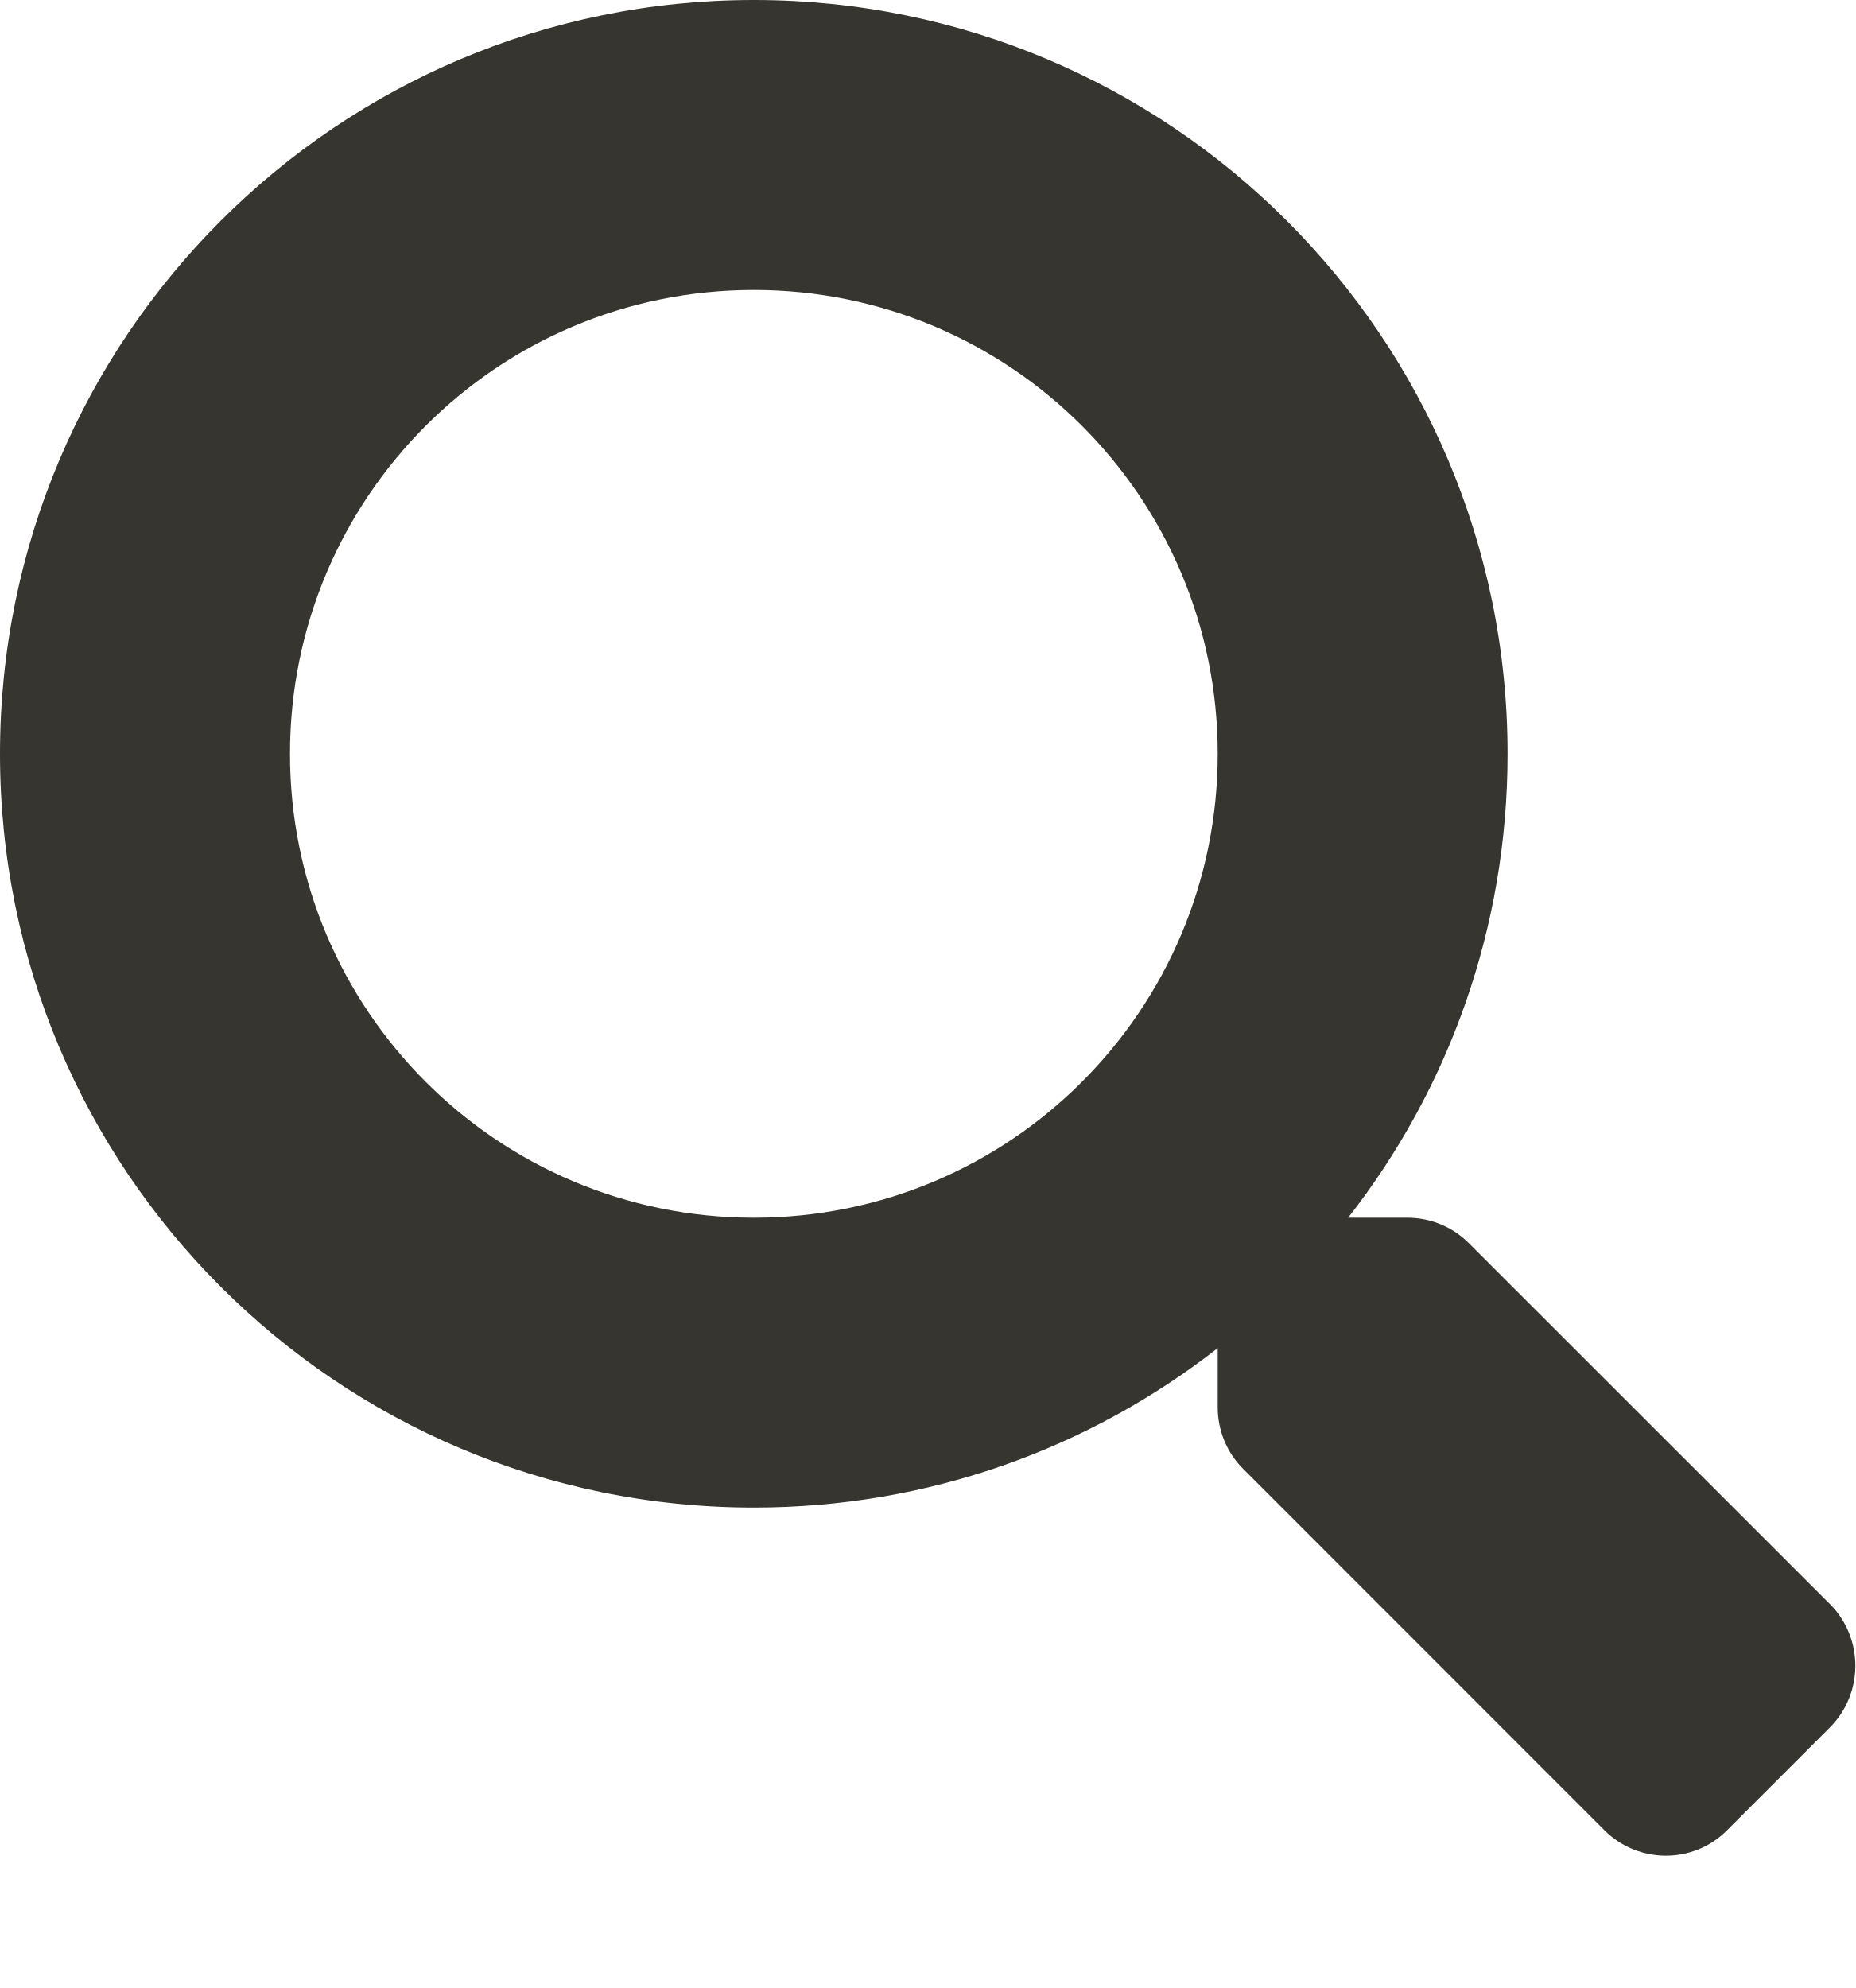
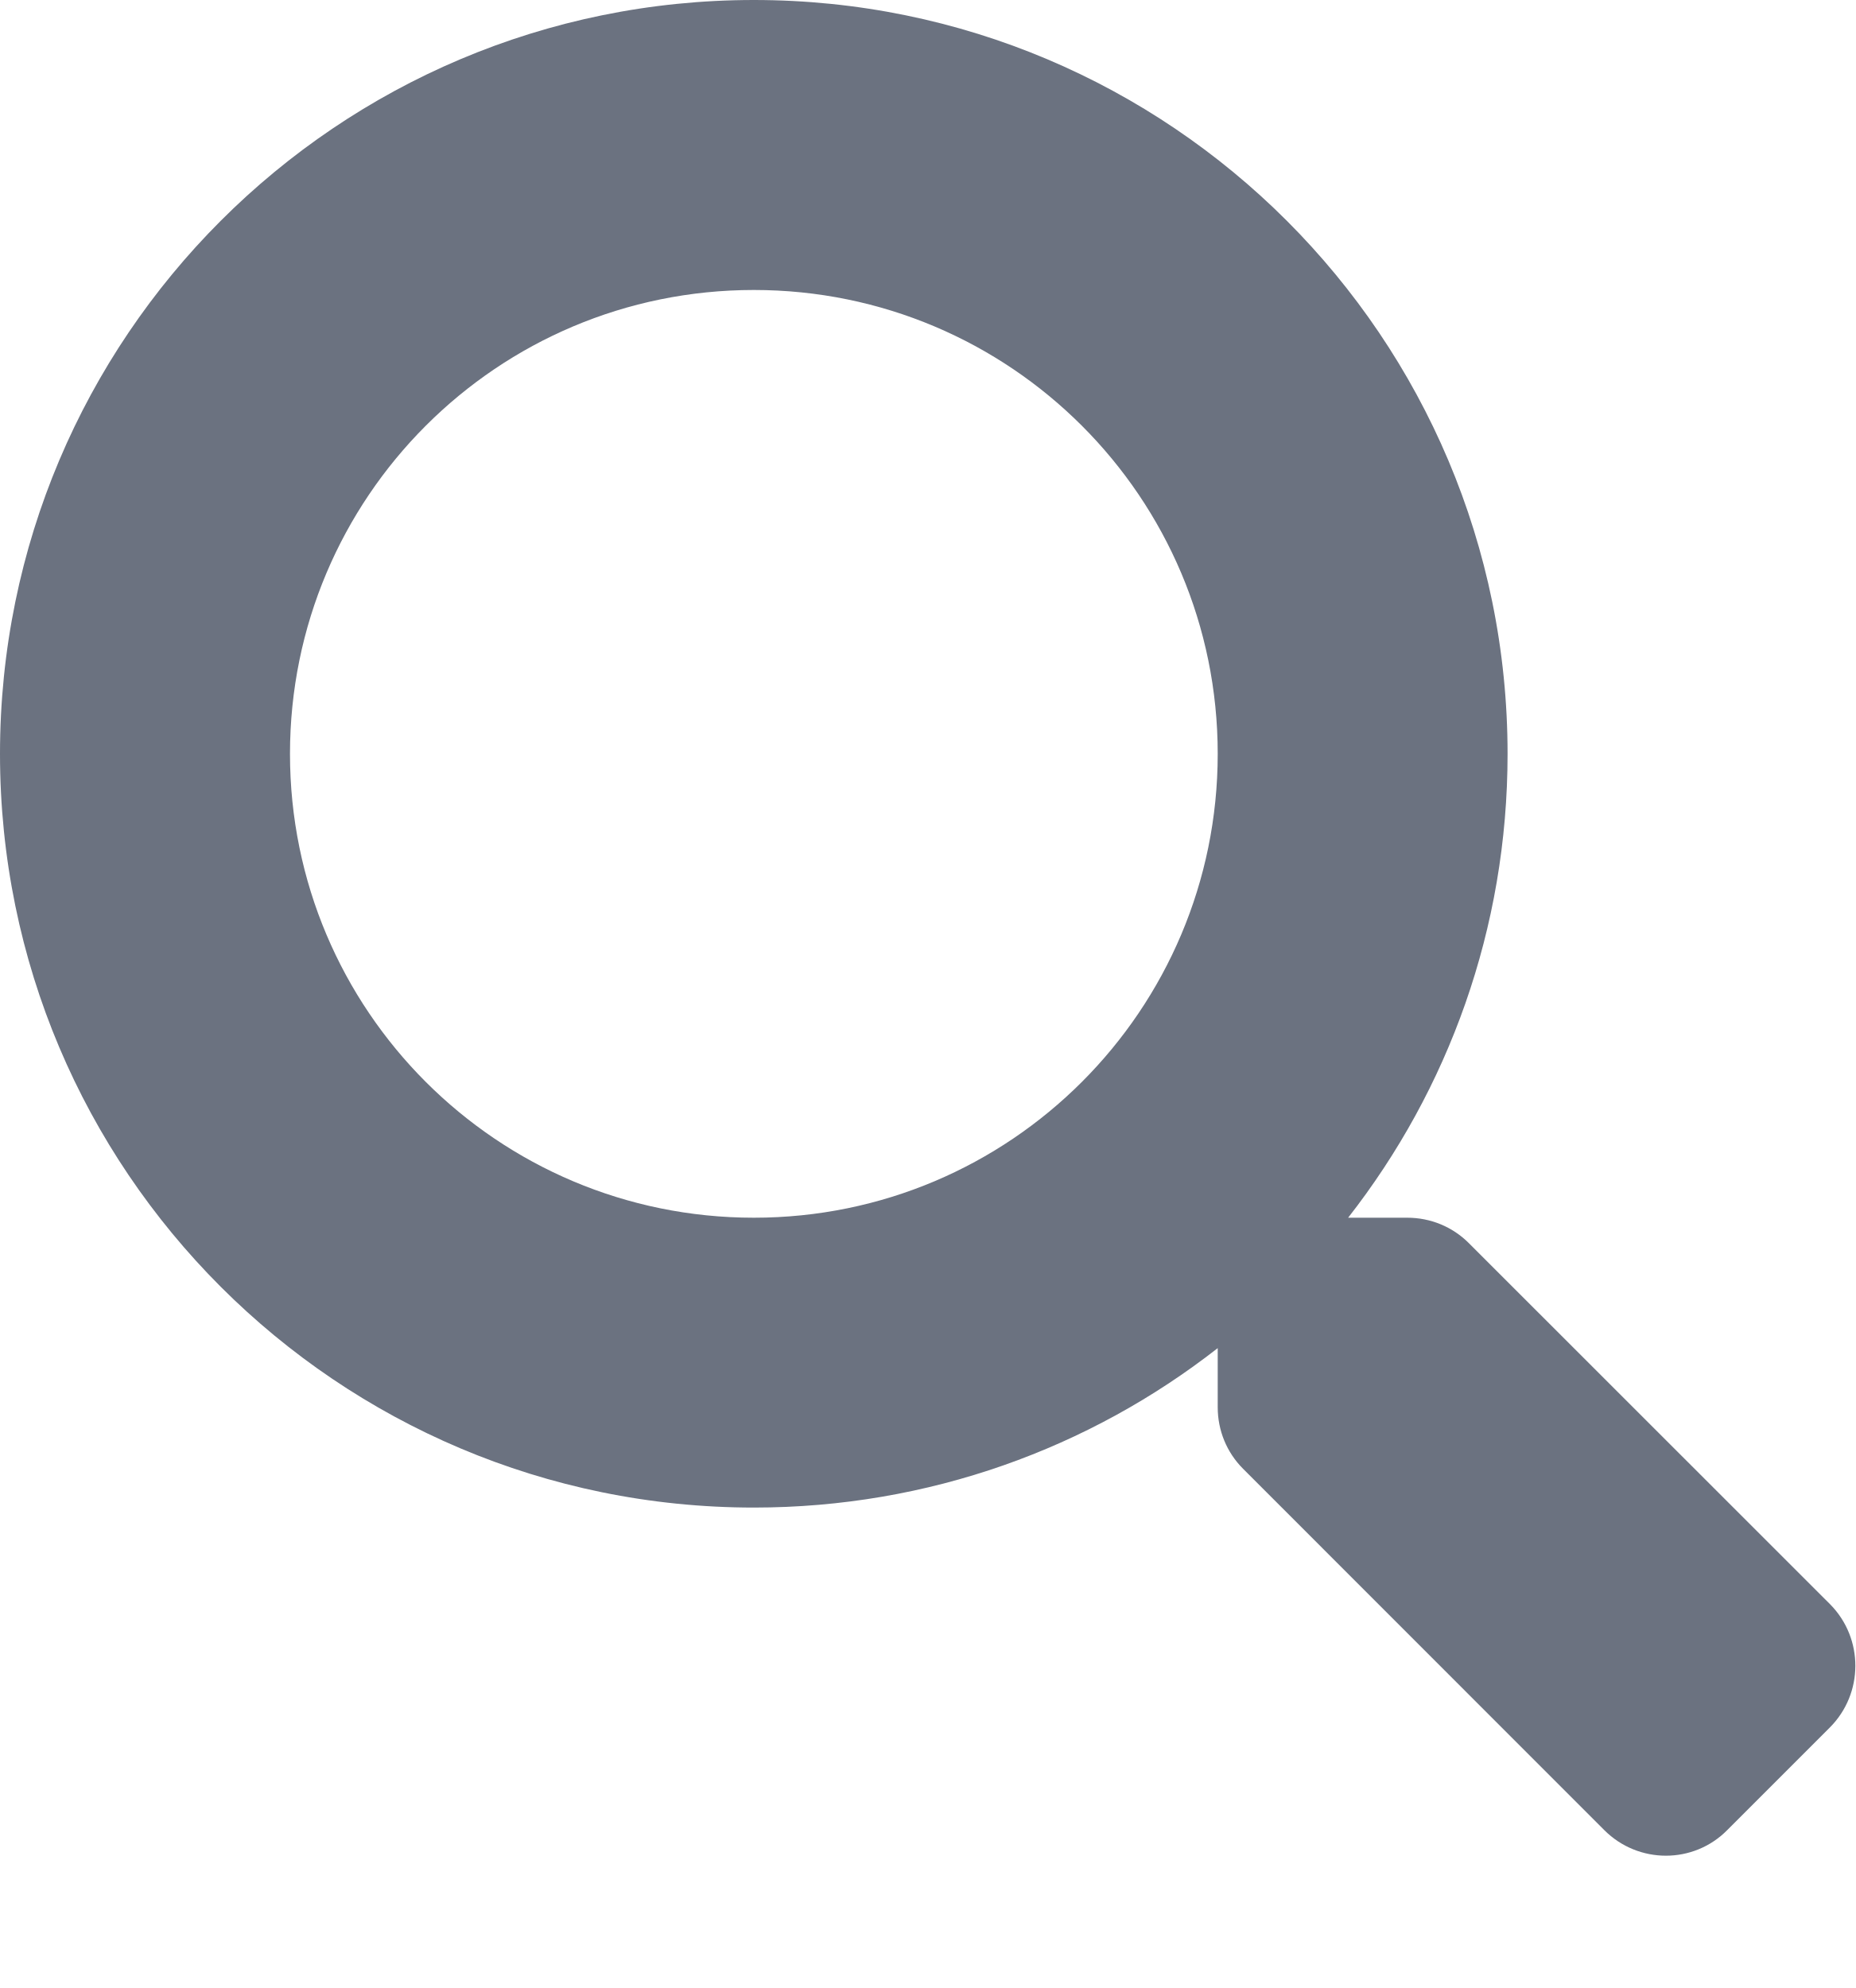
- <svg xmlns="http://www.w3.org/2000/svg" width="14" height="15" viewBox="0 0 14 15" fill="#37352F">
-   <path d="M13.809 12.105L11.082 9.379C10.959 9.256 10.793 9.188 10.618 9.188H10.172C10.927 8.222 11.375 7.008 11.375 5.688C11.375 2.546 8.829 0 5.688 0C2.546 0 0 2.546 0 5.688C0 8.829 2.546 11.375 5.688 11.375C7.008 11.375 8.222 10.927 9.188 10.172V10.618C9.188 10.793 9.256 10.959 9.379 11.082L12.105 13.809C12.362 14.066 12.778 14.066 13.032 13.809L13.806 13.035C14.063 12.778 14.063 12.362 13.809 12.105ZM5.688 9.188C3.754 9.188 2.188 7.623 2.188 5.688C2.188 3.754 3.752 2.188 5.688 2.188C7.621 2.188 9.188 3.752 9.188 5.688C9.188 7.621 7.623 9.188 5.688 9.188Z" fill="#37352F" />
+ <svg xmlns="http://www.w3.org/2000/svg" width="14" height="15" viewBox="0 0 14 15" fill="#6B7280">
+   <path d="M13.809 12.105L11.082 9.379C10.959 9.256 10.793 9.188 10.618 9.188H10.172C10.927 8.222 11.375 7.008 11.375 5.688C11.375 2.546 8.829 0 5.688 0C2.546 0 0 2.546 0 5.688C0 8.829 2.546 11.375 5.688 11.375C7.008 11.375 8.222 10.927 9.188 10.172V10.618C9.188 10.793 9.256 10.959 9.379 11.082L12.105 13.809C12.362 14.066 12.778 14.066 13.032 13.809L13.806 13.035C14.063 12.778 14.063 12.362 13.809 12.105ZM5.688 9.188C3.754 9.188 2.188 7.623 2.188 5.688C2.188 3.754 3.752 2.188 5.688 2.188C7.621 2.188 9.188 3.752 9.188 5.688C9.188 7.621 7.623 9.188 5.688 9.188Z" fill="#6B7280" />
</svg>
